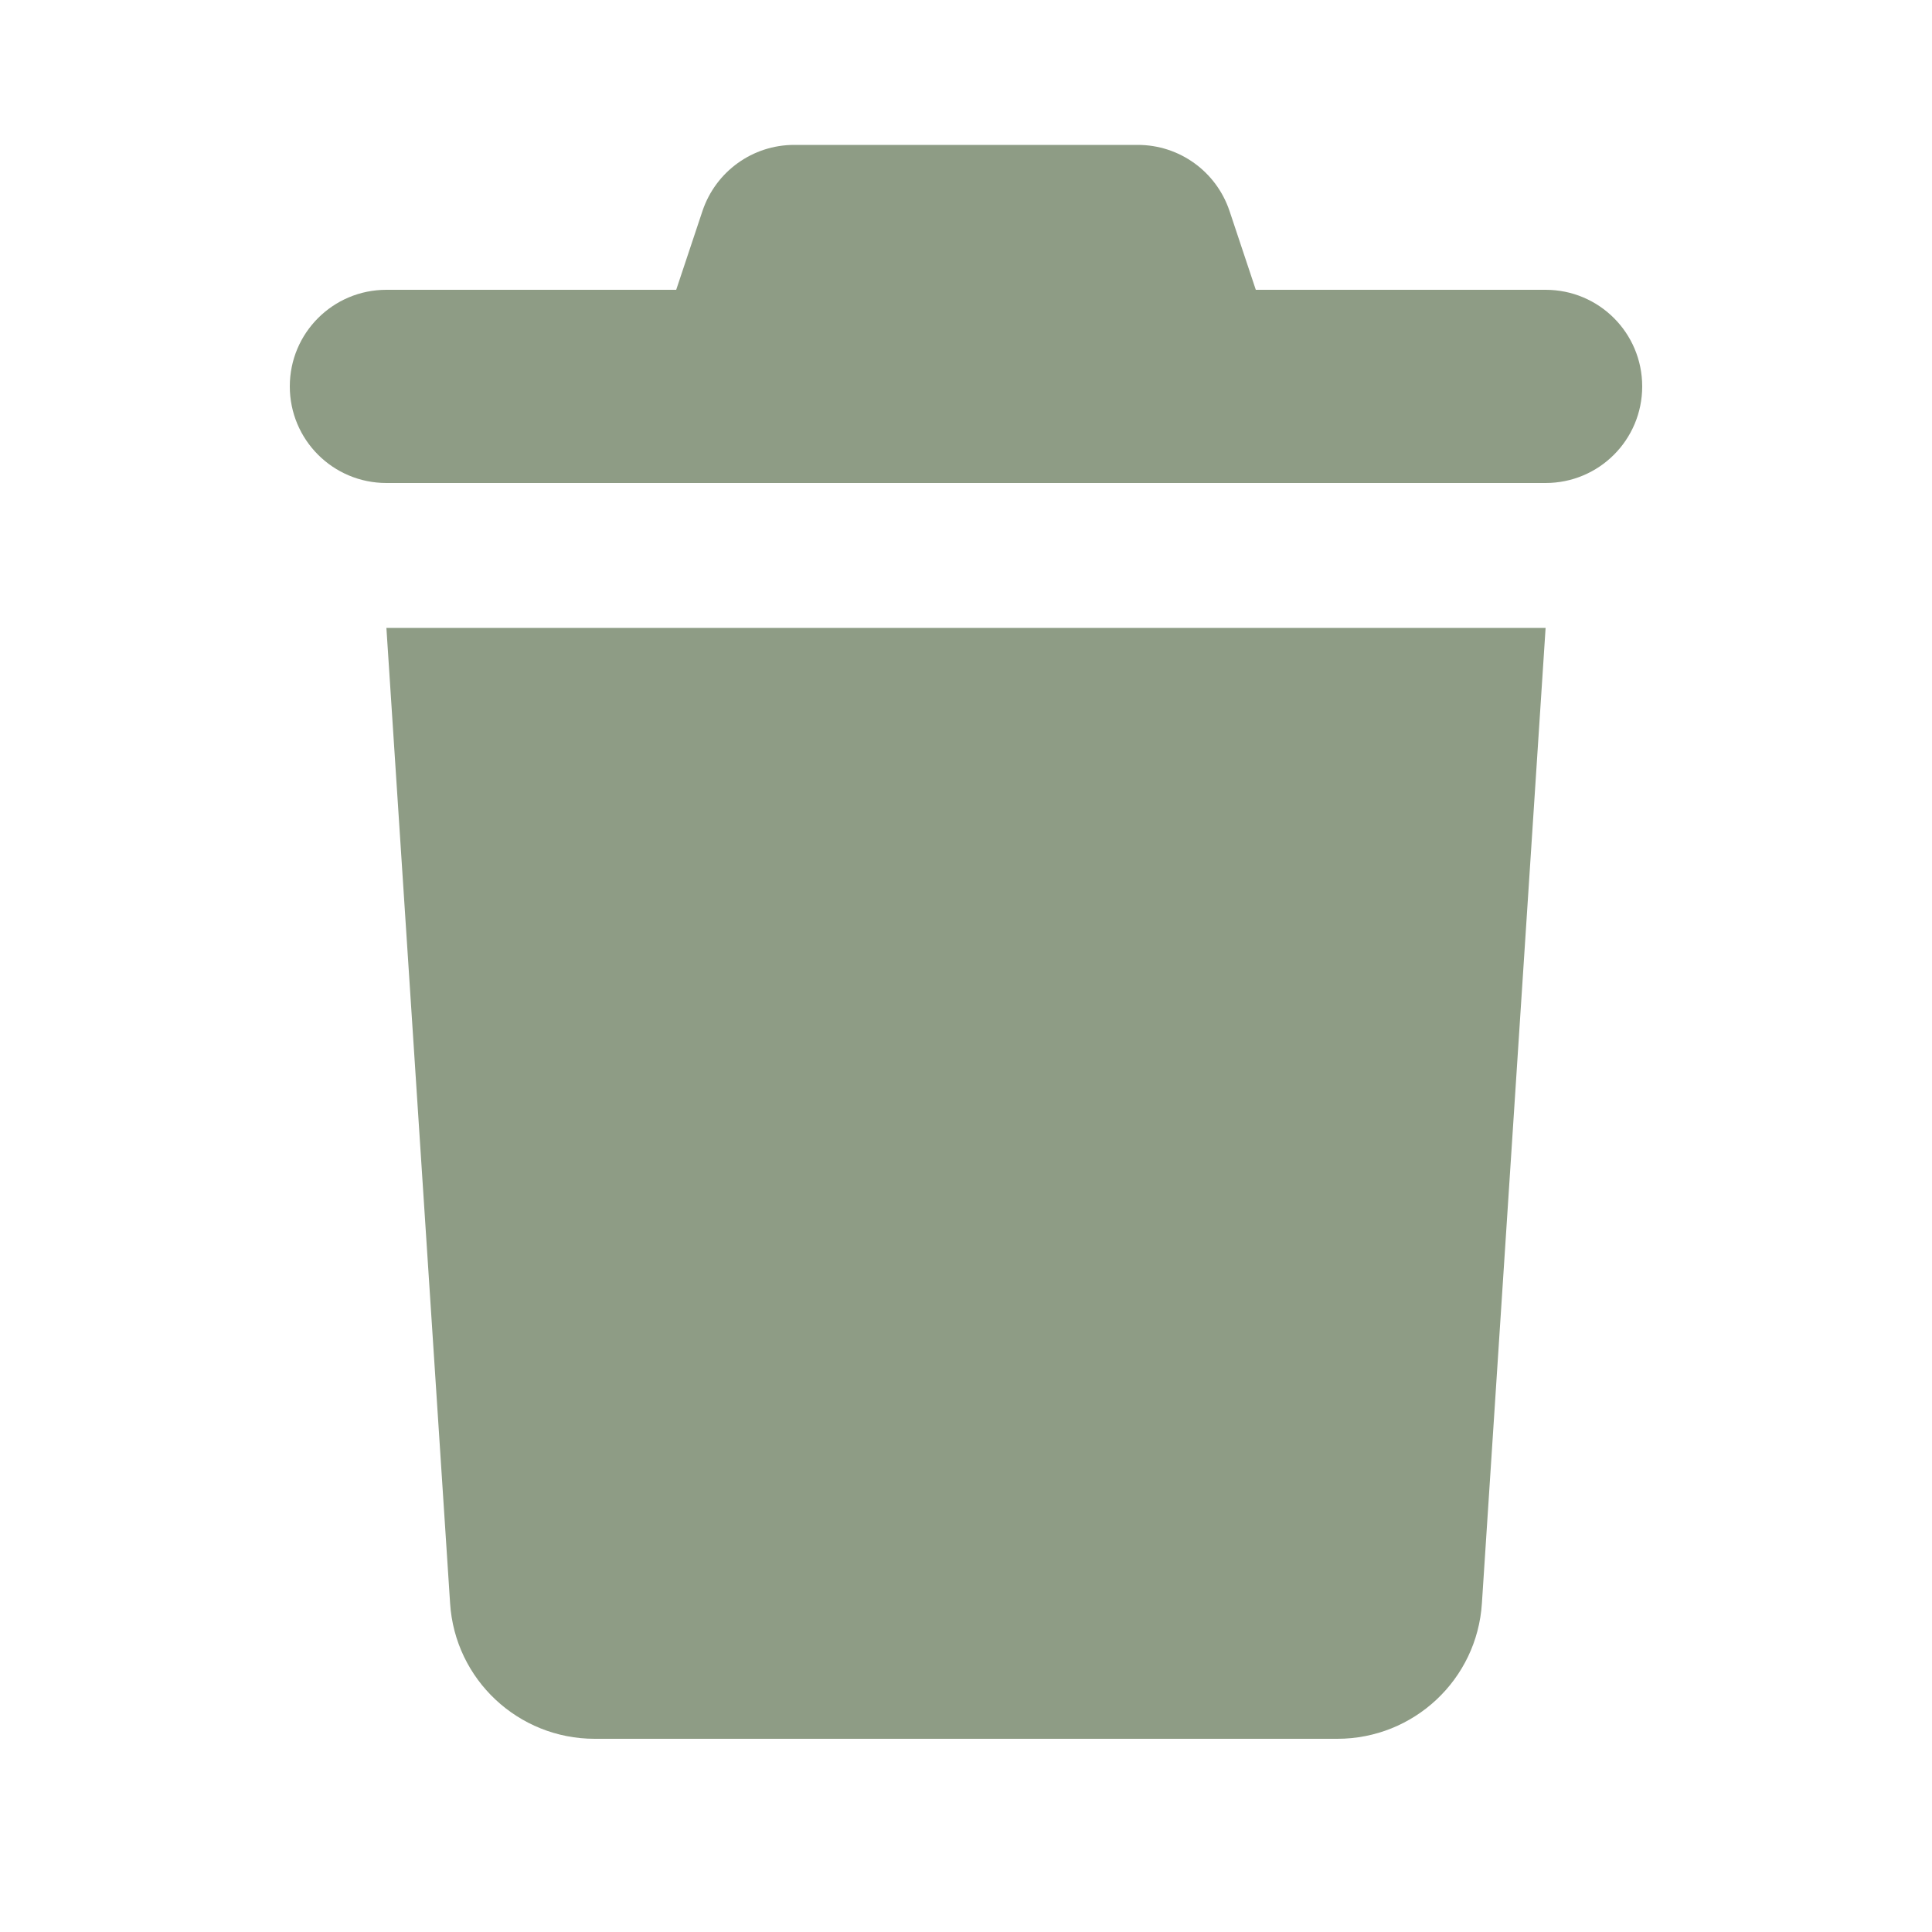
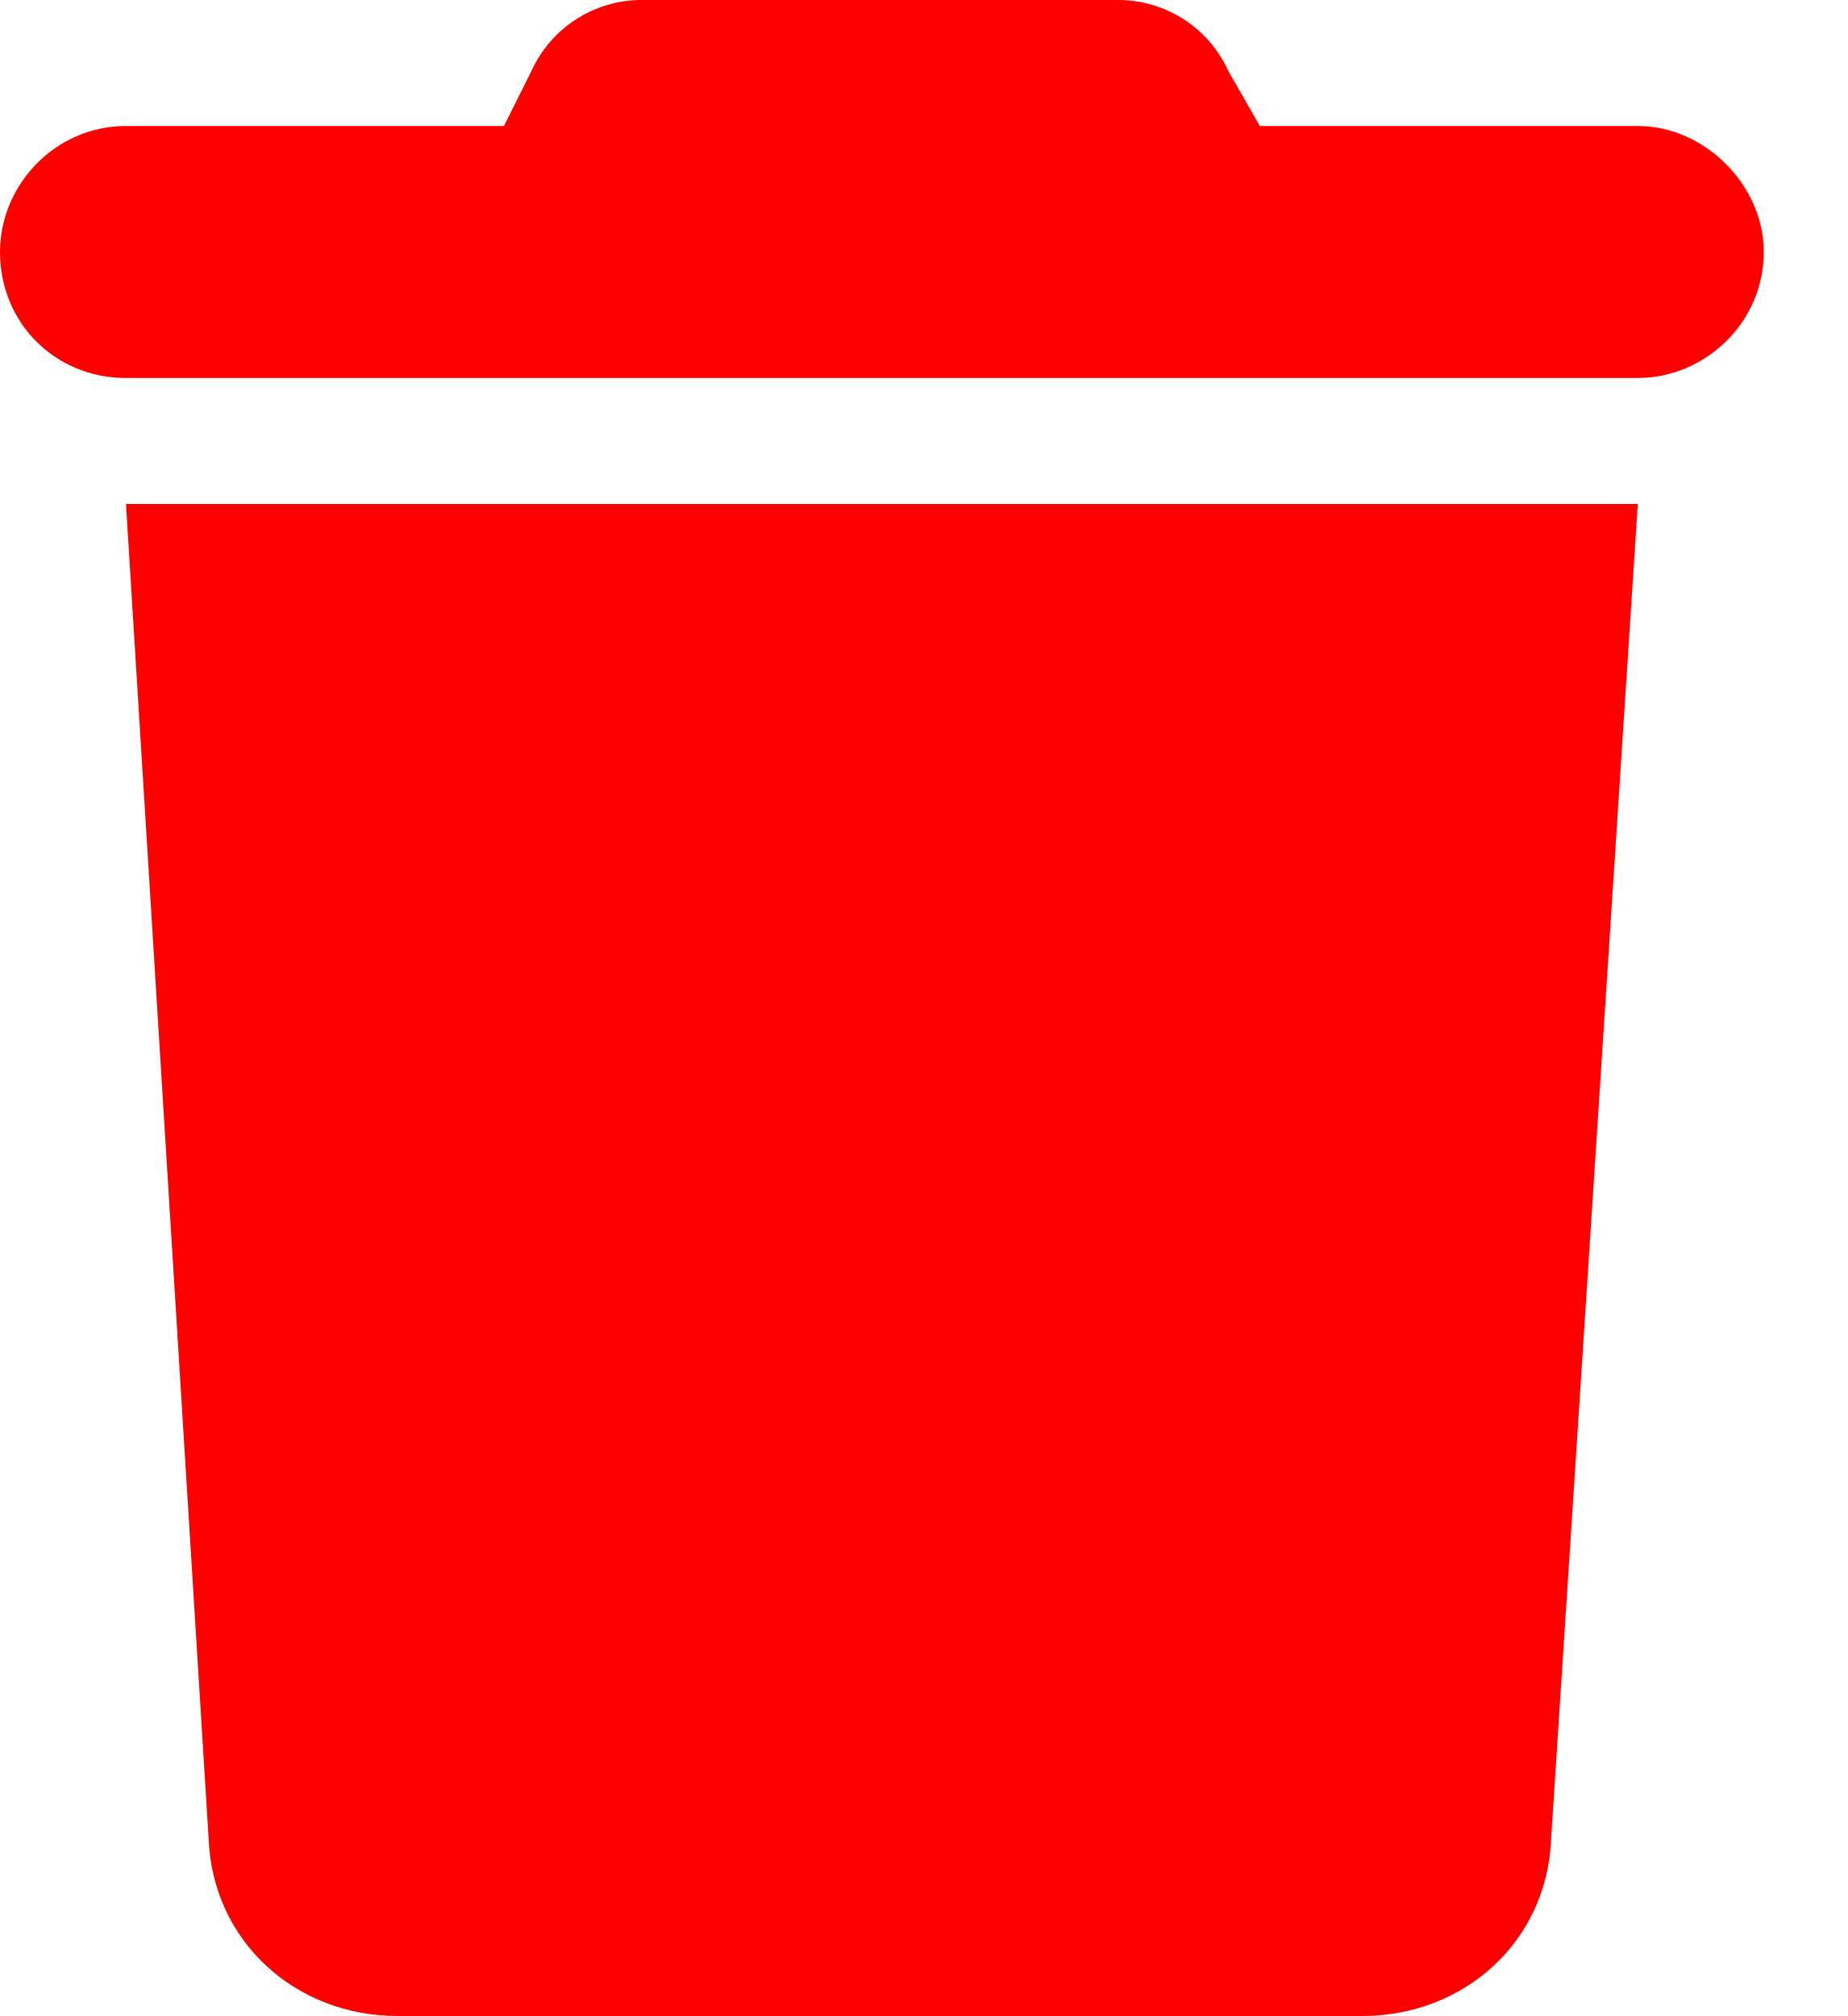
- <svg xmlns="http://www.w3.org/2000/svg" viewBox="0 0 640 640">
-   <path fill="rgb(142, 156, 133)" d="M232.7 69.9L224 96L128 96C110.3 96 96 110.3 96 128C96 145.7 110.3 160 128 160L512 160C529.7 160 544 145.7 544 128C544 110.3 529.7 96 512 96L416 96L407.3 69.9C402.9 56.8 390.7 48 376.9 48L263.1 48C249.3 48 237.1 56.8 232.7 69.9zM512 208L128 208L149.1 531.1C150.7 556.4 171.7 576 197 576L443 576C468.3 576 489.3 556.4 490.9 531.1L512 208z" />
+ <svg xmlns="http://www.w3.org/2000/svg" width="11" height="12" viewBox="0 0 11 12" fill="none">
+   <path d="M3.164 0.422C3.281 0.164 3.539 0 3.82 0H6.656C6.938 0 7.195 0.164 7.312 0.422L7.5 0.75H9.75C10.148 0.75 10.5 1.102 10.5 1.5C10.5 1.922 10.148 2.25 9.75 2.25H0.75C0.328 2.25 0 1.922 0 1.5C0 1.102 0.328 0.75 0.75 0.75H3L3.164 0.422ZM9.75 3L9.234 10.945C9.211 11.555 8.719 12 8.109 12H2.367C1.758 12 1.266 11.555 1.242 10.945L0.75 3H9.75Z" fill="#FF0000" />
</svg>
